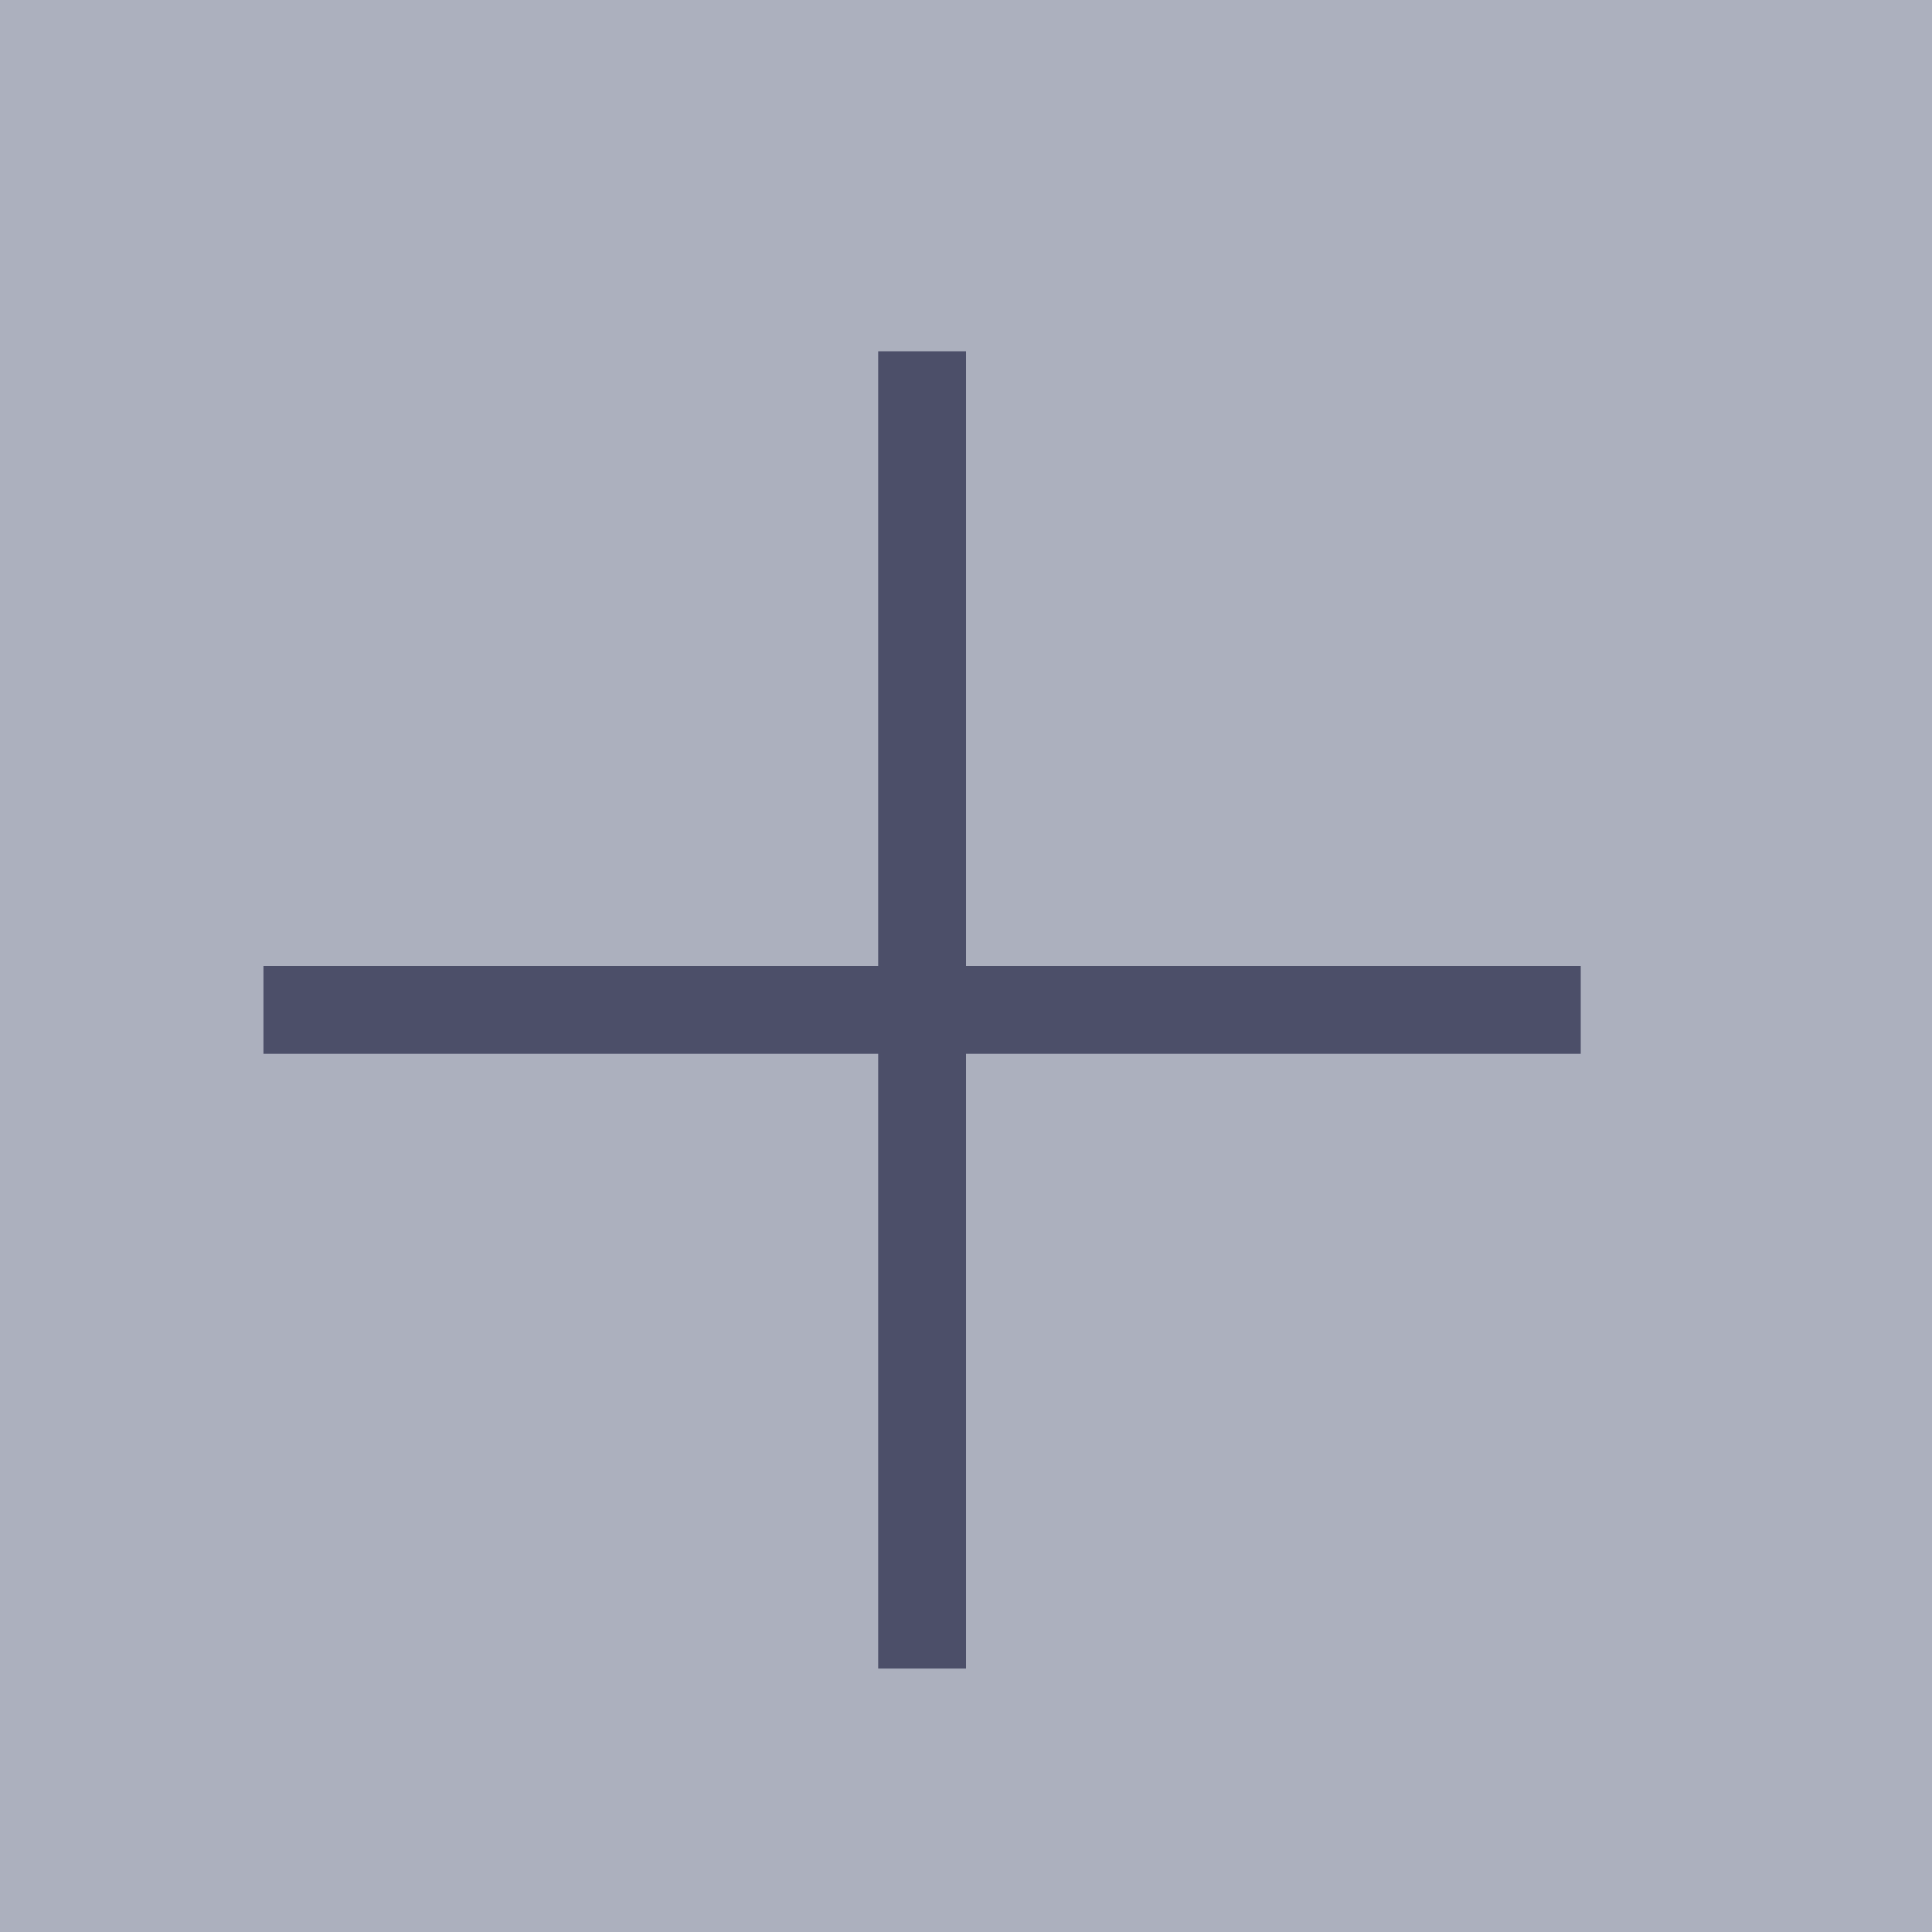
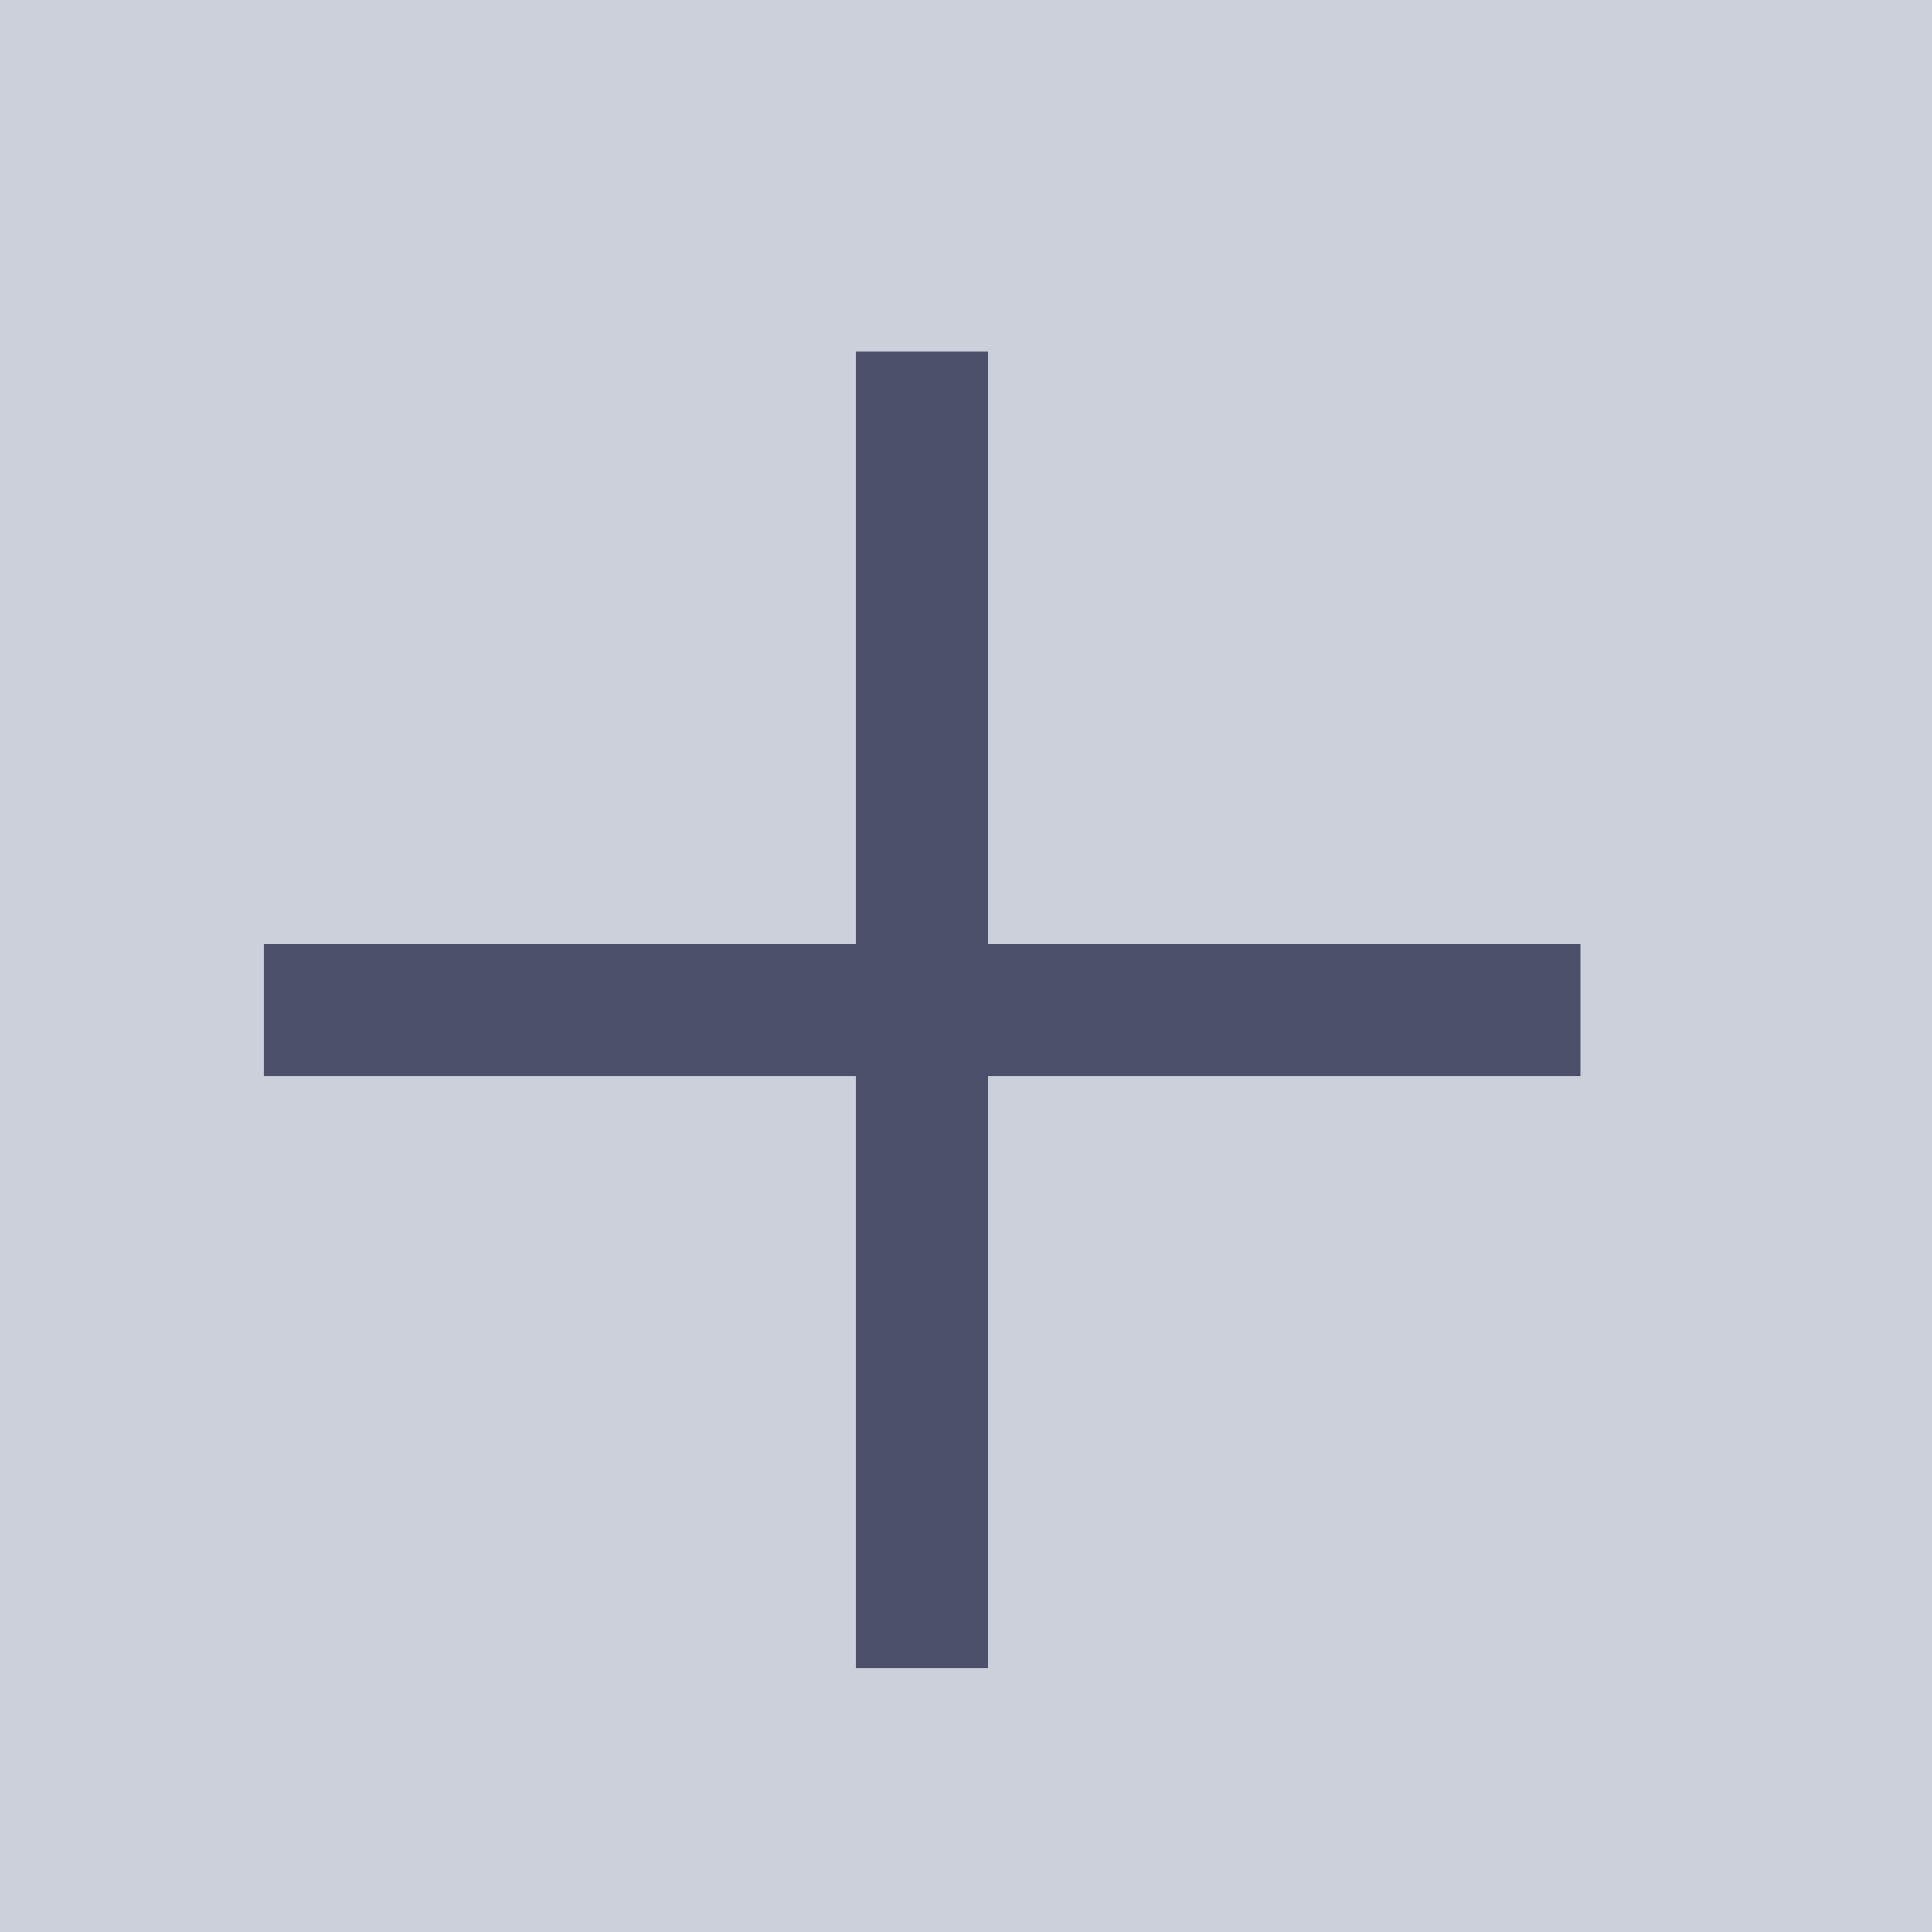
<svg xmlns="http://www.w3.org/2000/svg" viewBox="0 0 22 22" version="1.1" id="svg12">
  <defs id="defs16" />
  <g transform="translate(-553.72-583.12)" id="g10">
-     <path fill="#6272a4" color="#000000" d="m 553.72,583.12 h 22 v 22 h -22 z" id="path2" style="display:inline;fill:#acb0be;fill-opacity:1" />
+     <path fill="#bd93f9" color="#000" d="m553.72 583.12h22v22h-22z" id="path2" style="fill:#ccd0da;fill-opacity:1" />
    <g fill="#f8f8f2" id="g8">
-       <path transform="matrix(0 1-1 0 0 0)" d="m594.12-571.72h1v15h-1z" id="path4" style="fill:#4c4f69;fill-opacity:1" />
-       <path d="m563.72 587.12h1v15h-1z" id="path6" style="fill:#4c4f69;fill-opacity:1" />
+       <path d="m 571.72,593.87 v 1.5 h -15 v -1.5 z" id="path4" style="fill:#4c4f69;fill-opacity:1;stroke-width:1.225" />
+       <path d="m 563.47,587.12 h 1.5 v 15 h -1.5 z" id="path6" style="fill:#4c4f69;fill-opacity:1;stroke-width:1.225" />
    </g>
  </g>
</svg>
